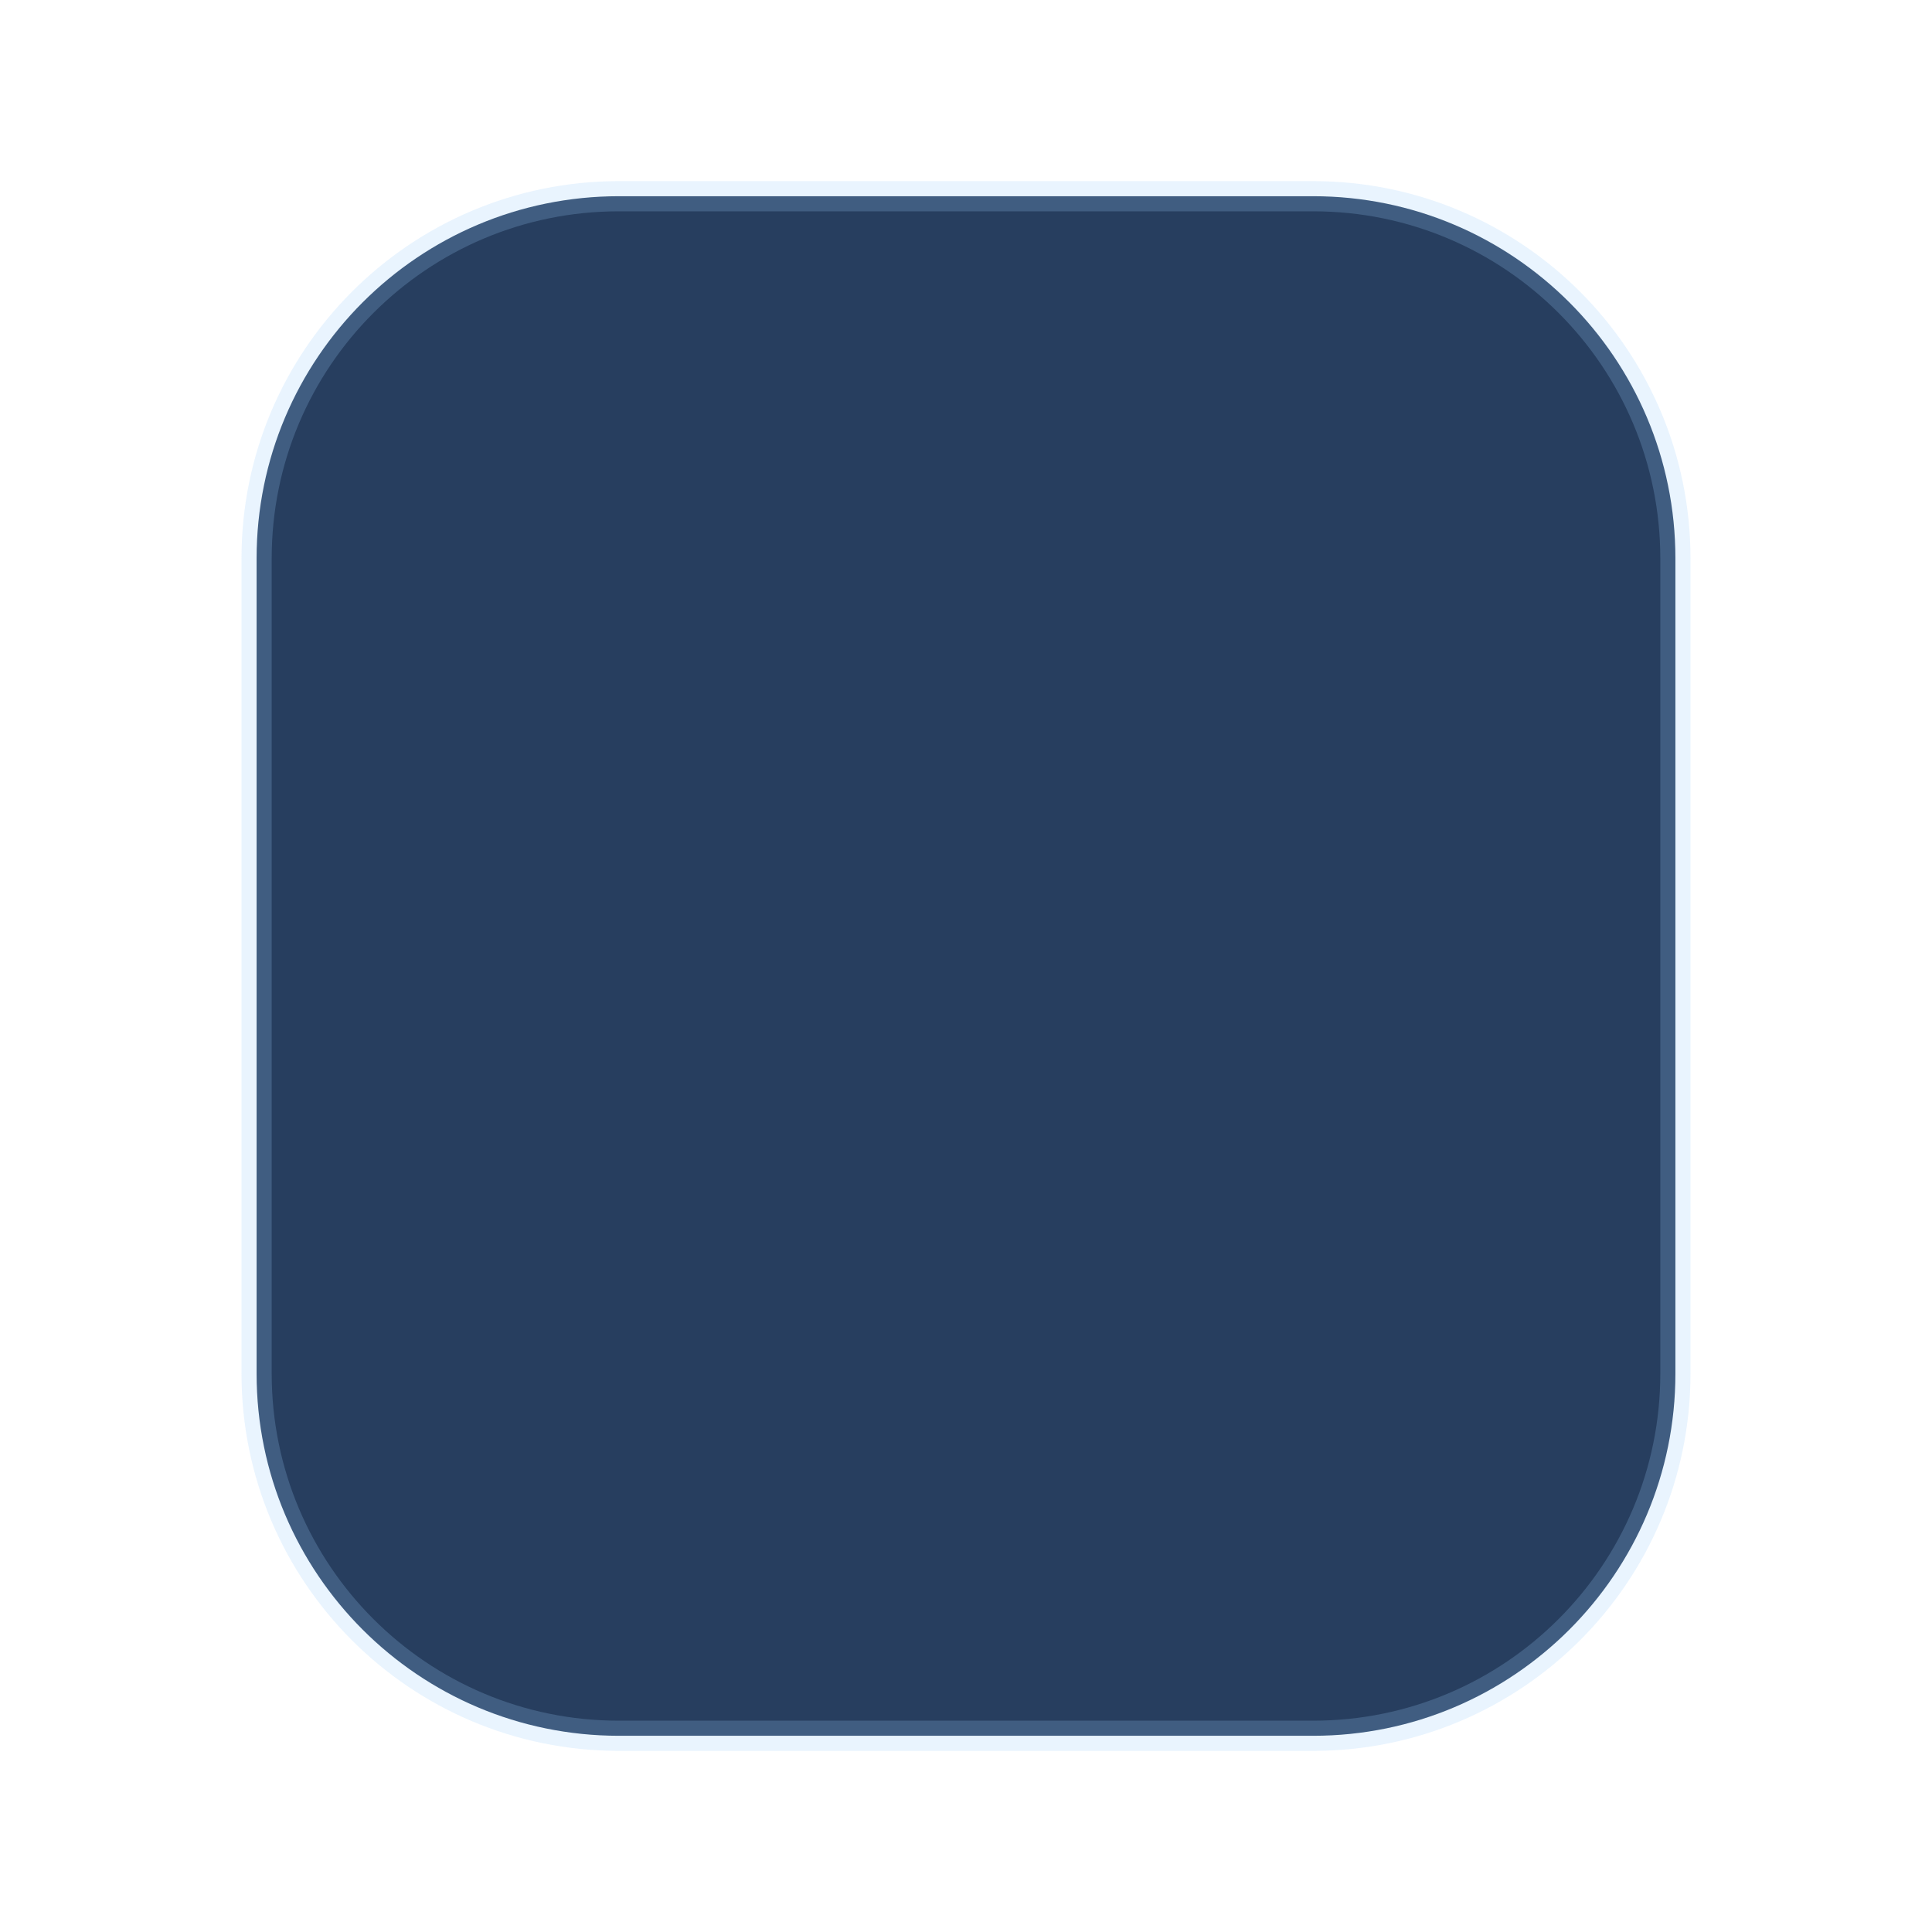
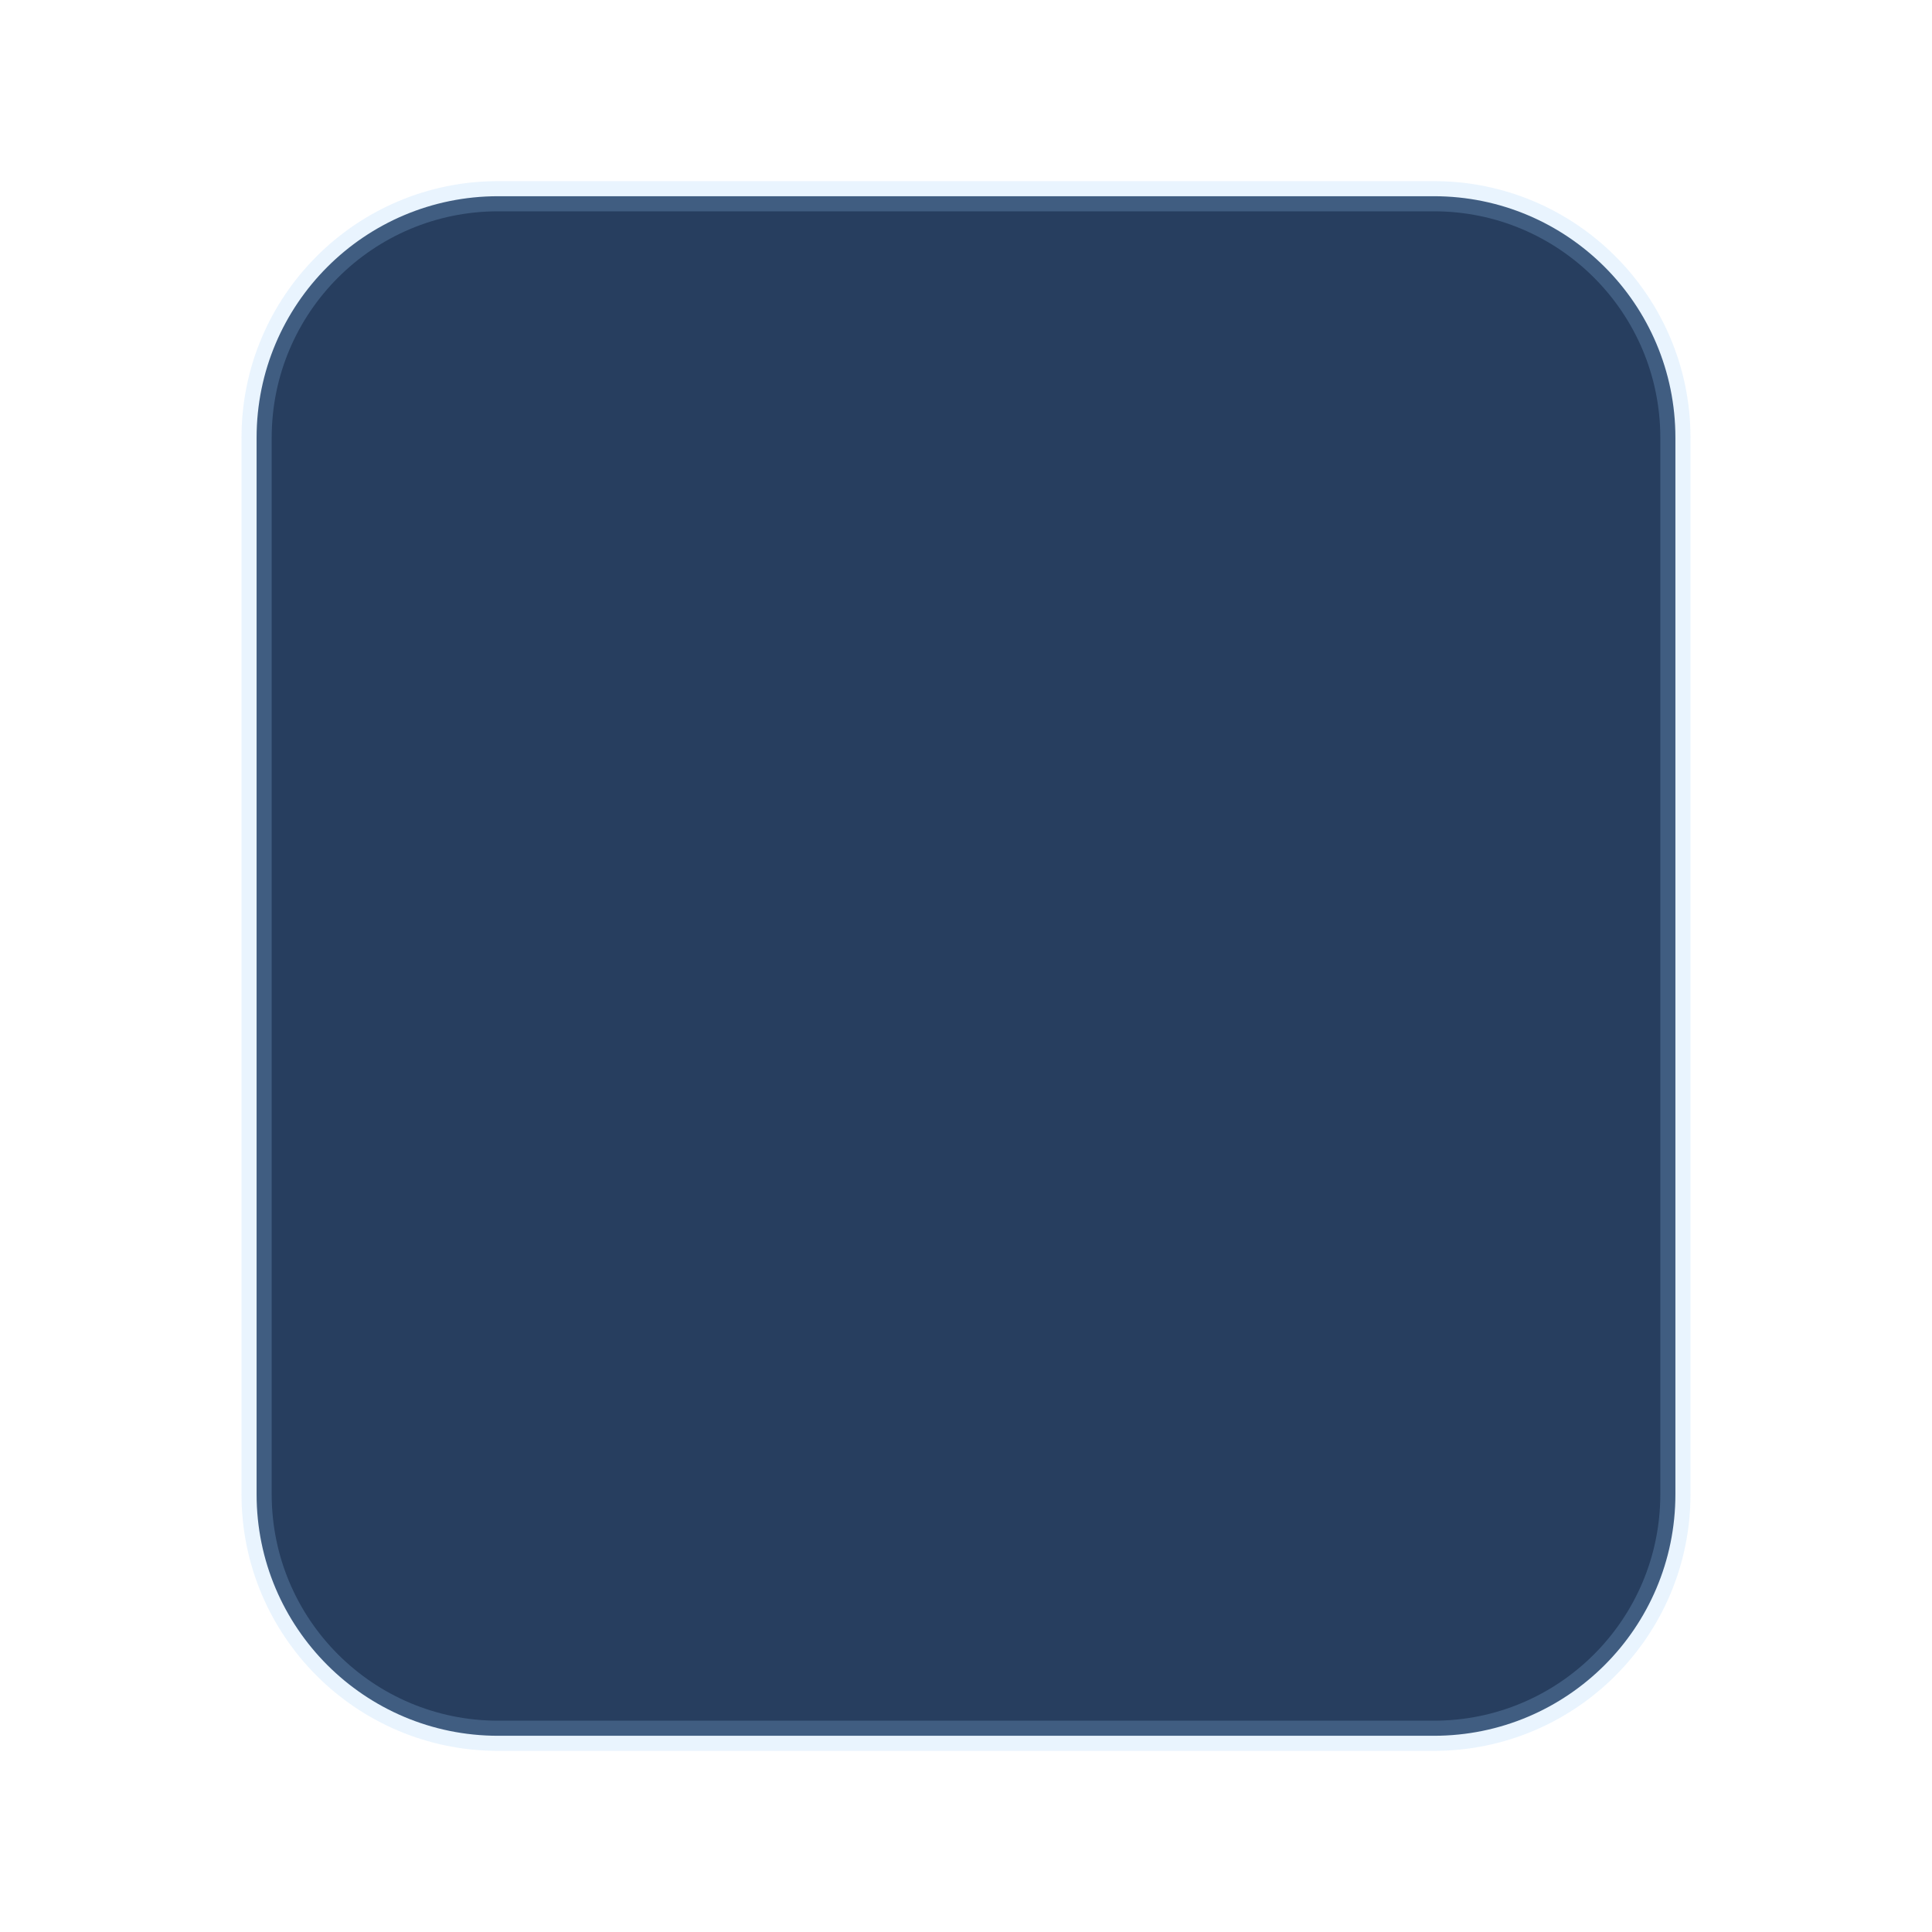
<svg xmlns="http://www.w3.org/2000/svg" width="64" height="64" viewBox="0 0 64 64">
-   <rect x="8.5" y="6.5" width="47" height="51" rx="12" fill="#0d274c" fill-opacity="0.89" stroke="#9dccfc" stroke-opacity="0.22" stroke-width="1" />
+   <rect x="8.5" y="6.5" width="47" height="51" rx="8" fill="#0d274c" fill-opacity="0.89" stroke="#9dccfc" stroke-opacity="0.22" stroke-width="1" />
</svg>
